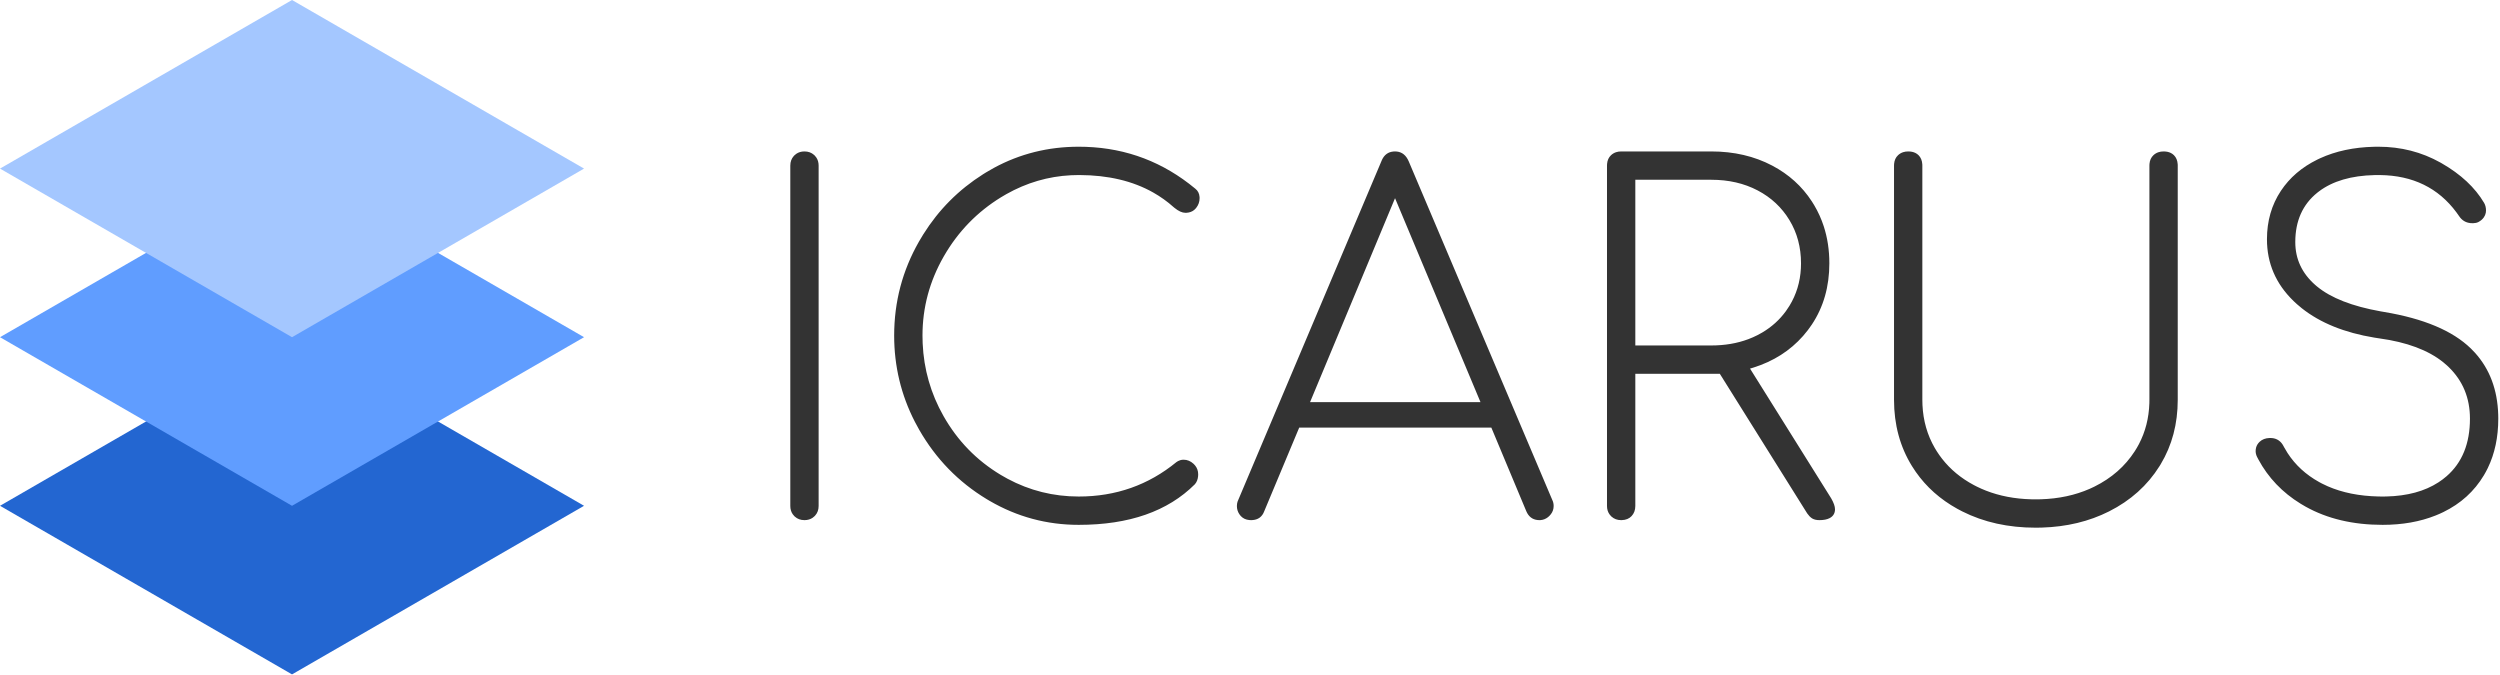
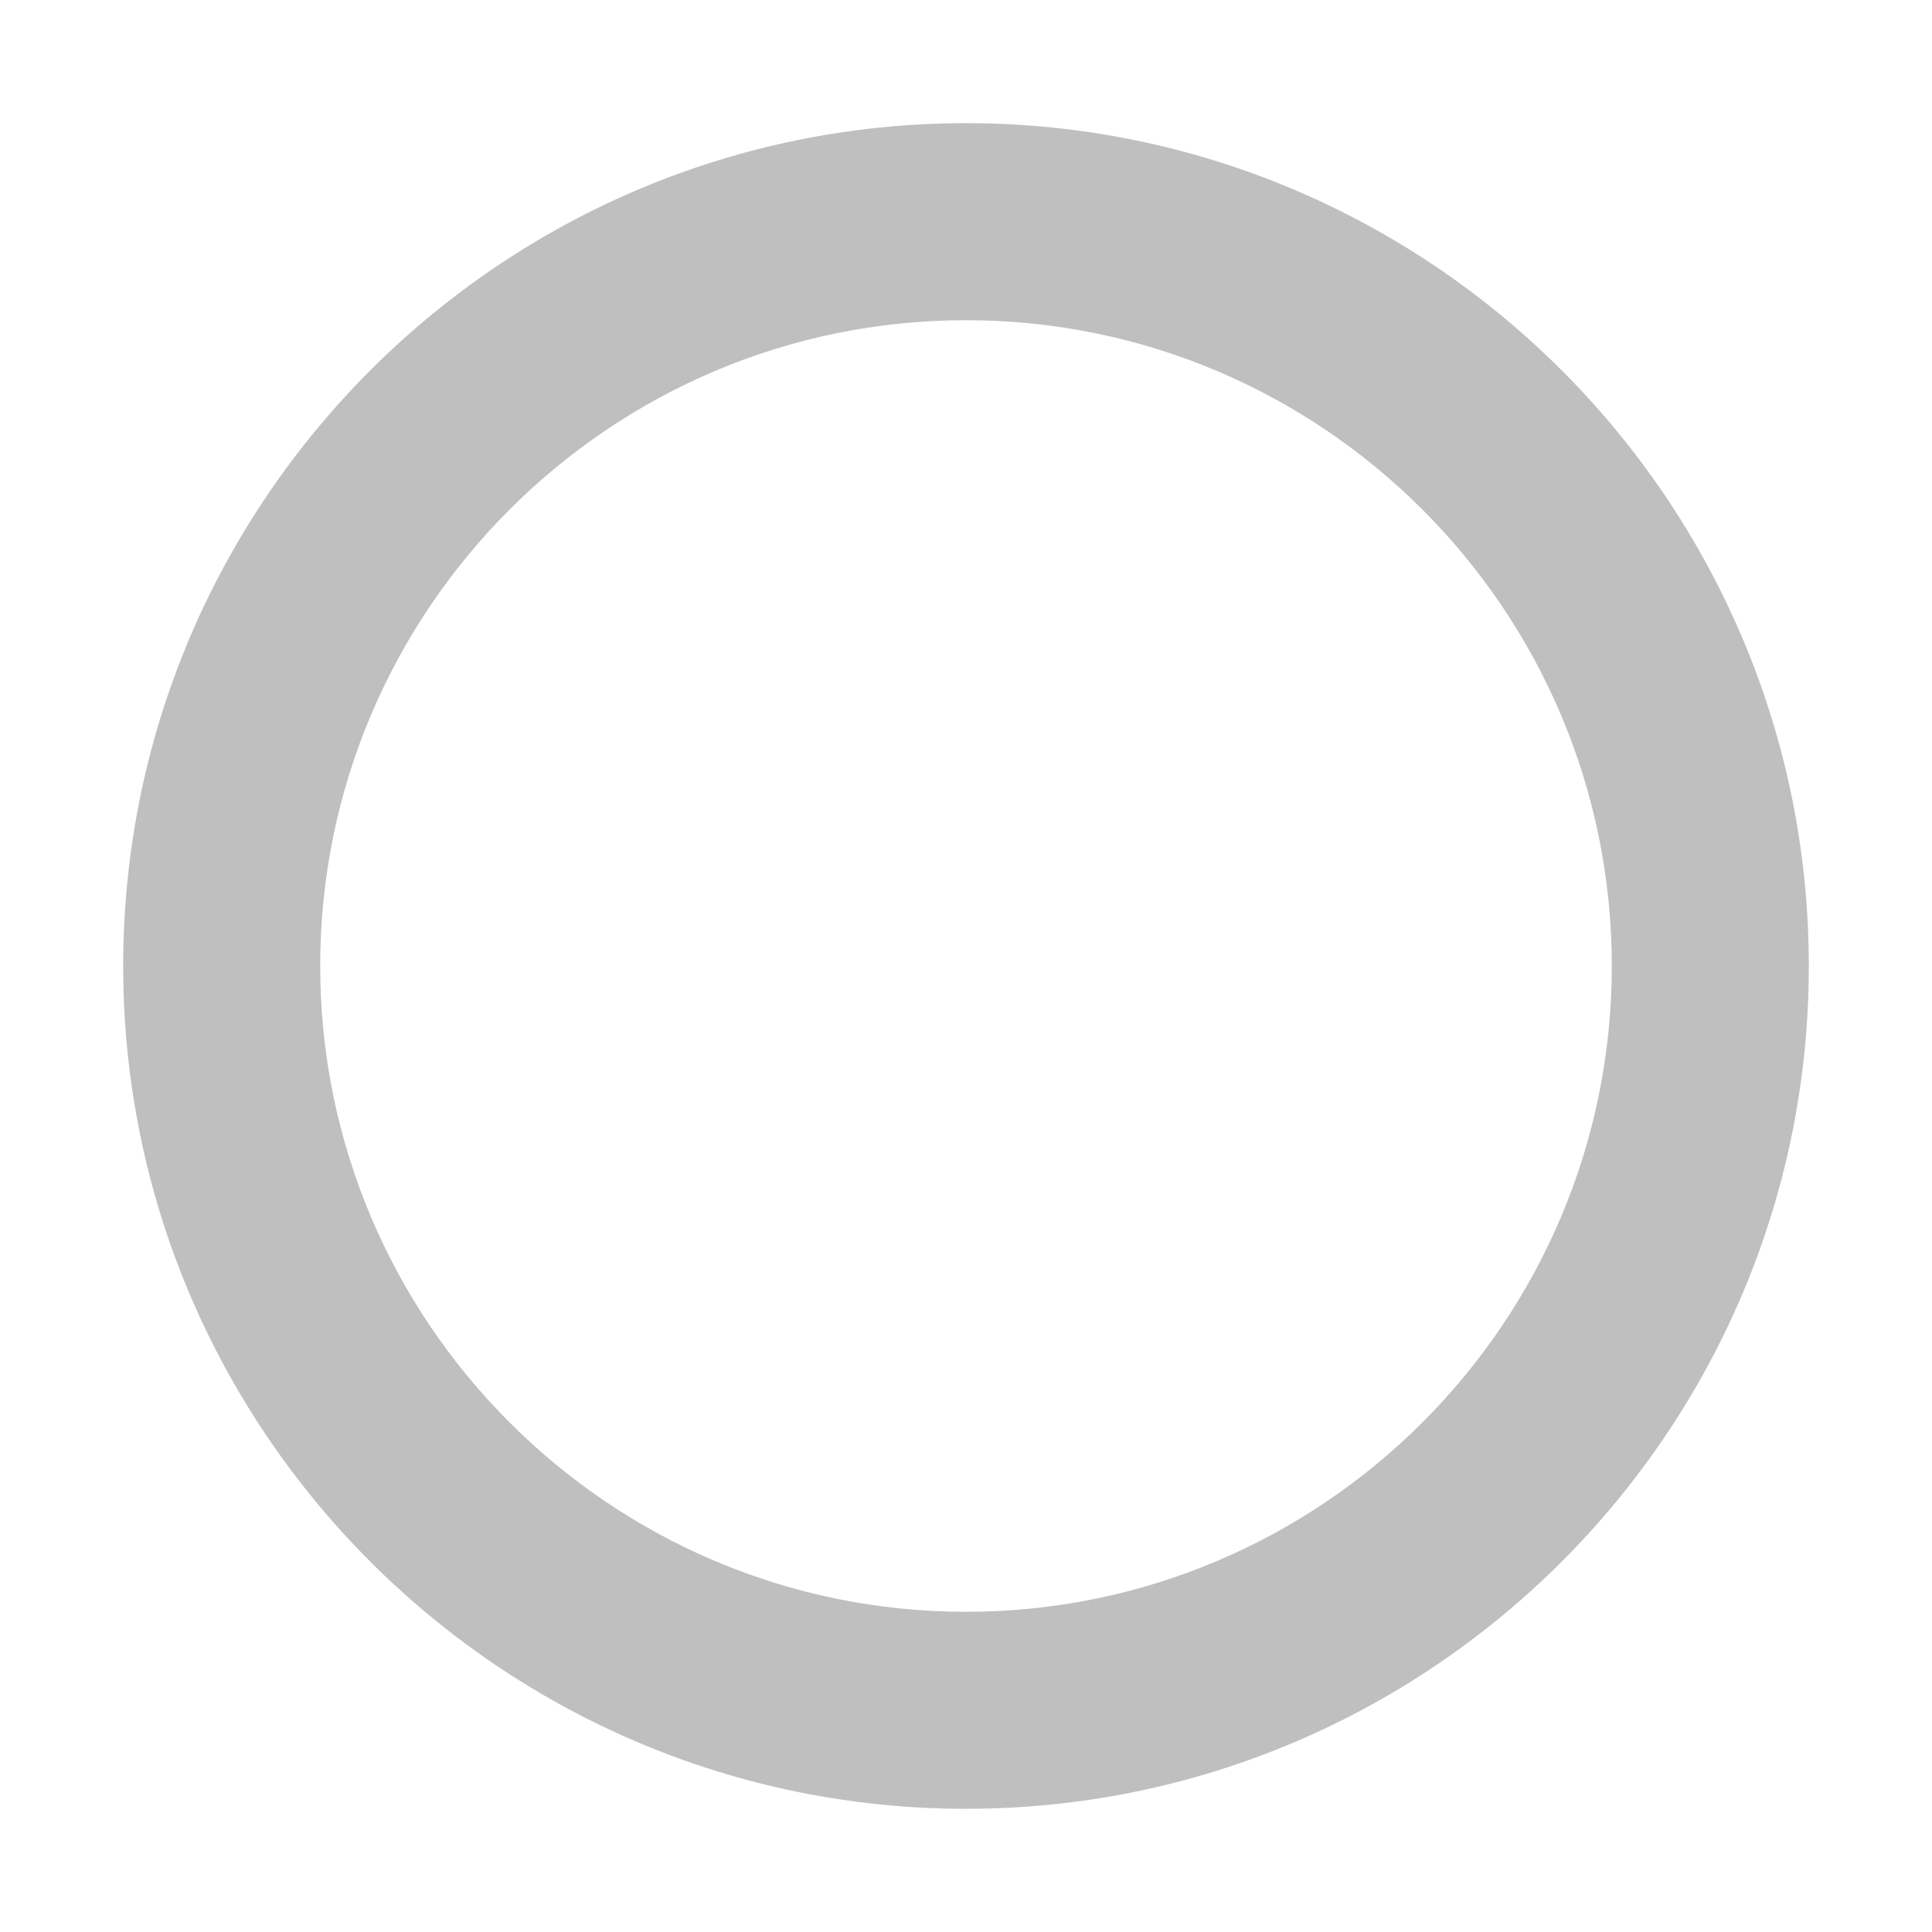
- <svg xmlns="http://www.w3.org/2000/svg" version="1.1" width="949" height="256" viewbox="0 0 949 256">
-   <path fill="#2366d1" d="M110.851 128L221.703 192L110.851 256L0 192Z" />
-   <path fill="#609dff" d="M110.851 64L221.703 128L110.851 192L0 128Z" />
-   <path fill="#a4c7ff" d="M110.851 0L221.703 64L110.851 128L0 64Z" />
-   <g transform="translate(300, 55.695), scale(0.7)" fill="#333">
-     <path d="M 613.888 10.24 L 613.888 137.216 A 60.705 60.705 0 0 0 613.954 140.055 Q 614.553 152.847 620.602 163.316 A 50.135 50.135 0 0 0 621.696 165.12 A 51.598 51.598 0 0 0 624.562 169.185 Q 631.357 177.897 641.762 183.449 A 63.11 63.11 0 0 0 643.456 184.32 A 61.649 61.649 0 0 0 648.369 186.492 Q 659.467 190.833 672.846 191.198 A 90.809 90.809 0 0 0 675.328 191.232 A 90.563 90.563 0 0 0 678.104 191.19 Q 692.78 190.74 704.7 185.489 A 61.259 61.259 0 0 0 707.2 184.32 Q 721.152 177.408 729.088 165.12 A 49.502 49.502 0 0 0 731.322 161.299 Q 736.63 151.203 736.997 139.036 A 60.335 60.335 0 0 0 737.024 137.216 L 737.024 10.24 A 10.857 10.857 0 0 1 737.062 9.315 Q 737.313 6.384 739.2 4.608 A 7.256 7.256 0 0 1 741.925 2.981 Q 743.196 2.56 744.704 2.56 Q 746.956 2.56 748.602 3.369 A 6.472 6.472 0 0 1 750.336 4.608 Q 752.167 6.439 752.361 9.499 A 11.729 11.729 0 0 1 752.384 10.24 L 752.384 137.216 Q 752.384 156.807 743.135 172.194 A 64.077 64.077 0 0 1 742.528 173.184 Q 732.672 188.928 715.136 197.76 Q 698.912 205.931 678.635 206.543 A 109.71 109.71 0 0 1 675.328 206.592 Q 653.056 206.592 635.52 197.76 A 77.835 77.835 0 0 1 632.828 196.338 Q 618.963 188.661 610.337 176.346 A 65.778 65.778 0 0 1 608.256 173.184 Q 598.528 157.44 598.528 137.216 L 598.528 10.24 A 10.857 10.857 0 0 1 598.566 9.315 Q 598.817 6.384 600.704 4.608 A 7.256 7.256 0 0 1 603.429 2.981 Q 604.7 2.56 606.208 2.56 Q 608.46 2.56 610.106 3.369 A 6.472 6.472 0 0 1 611.84 4.608 Q 613.671 6.439 613.865 9.499 A 11.729 11.729 0 0 1 613.888 10.24 Z M 895.488 8.96 A 69.507 69.507 0 0 0 894.88 8.615 Q 879.509 0 861.184 0 A 100.005 100.005 0 0 0 858.79 0.028 Q 842.342 0.422 829.568 6.272 A 61.75 61.75 0 0 0 828.078 6.979 Q 815.456 13.172 808.32 23.936 Q 800.768 35.328 800.768 50.176 Q 800.768 69.697 815.175 83.659 A 59.222 59.222 0 0 0 817.024 85.376 A 60.63 60.63 0 0 0 819.68 87.606 Q 834.727 99.526 859.059 103.529 A 133.91 133.91 0 0 0 861.696 103.936 Q 884.116 107.004 896.419 116.925 A 41.61 41.61 0 0 1 898.432 118.656 A 43.592 43.592 0 0 1 899.28 119.455 Q 910.848 130.653 910.848 147.456 Q 910.848 167.68 898.176 178.688 A 39.281 39.281 0 0 1 893.72 182.034 Q 882.522 189.266 865.531 189.672 A 85.481 85.481 0 0 1 863.488 189.696 A 102.18 102.18 0 0 1 861.3 189.673 Q 845.567 189.336 833.654 184.112 A 55.097 55.097 0 0 1 830.592 182.656 A 56.619 56.619 0 0 1 829.066 181.842 Q 818.274 175.871 811.94 166.114 A 47.528 47.528 0 0 1 809.984 162.816 A 12.115 12.115 0 0 0 809.808 162.46 Q 807.734 158.428 803.571 158.002 A 9.942 9.942 0 0 0 802.56 157.952 A 12.194 12.194 0 0 0 802.217 157.957 Q 798.871 158.051 796.8 160 A 7.449 7.449 0 0 0 796.119 160.731 Q 794.934 162.191 794.688 164.094 A 8.003 8.003 0 0 0 794.624 165.12 A 6.218 6.218 0 0 0 794.708 166.137 Q 794.803 166.708 795.004 167.28 A 7.895 7.895 0 0 0 795.392 168.192 A 65.044 65.044 0 0 0 796.099 169.546 Q 804.091 184.419 819.055 193.615 A 74.4 74.4 0 0 0 821.76 195.2 Q 839.424 205.056 863.488 205.056 Q 879.548 205.056 892.299 199.951 A 62.036 62.036 0 0 0 896.384 198.144 Q 910.592 191.232 918.4 178.176 A 51.186 51.186 0 0 0 920.533 174.225 Q 926.208 162.515 926.208 147.456 A 72.811 72.811 0 0 0 926.178 145.354 Q 925.592 125.061 913.589 111.755 A 49.8 49.8 0 0 0 911.36 109.44 Q 896.512 94.976 864.256 89.6 A 157.882 157.882 0 0 1 862.446 89.288 Q 839.242 85.142 827.904 75.776 A 41.218 41.218 0 0 1 826.977 74.987 Q 816.128 65.472 816.128 51.712 A 49.293 49.293 0 0 1 816.128 51.578 Q 816.175 34.522 828.032 24.96 A 35.234 35.234 0 0 1 828.891 24.289 Q 840.118 15.794 859.213 15.381 A 91.194 91.194 0 0 1 861.184 15.36 A 73.044 73.044 0 0 1 862.037 15.365 Q 888.747 15.677 903.514 35.593 A 59.37 59.37 0 0 1 904.96 37.632 Q 907.22 41.022 911.076 41.419 A 10.261 10.261 0 0 0 912.128 41.472 A 14.543 14.543 0 0 0 912.743 41.459 Q 914.336 41.392 915.2 40.96 A 10.655 10.655 0 0 0 915.336 40.891 Q 916.348 40.366 917.135 39.681 A 7.607 7.607 0 0 0 918.4 38.272 Q 919.197 37.122 919.442 35.787 A 6.761 6.761 0 0 0 919.552 34.56 Q 919.552 32.256 918.528 30.464 Q 911.104 17.92 895.488 8.96 Z M 160.311 0.068 A 110.648 110.648 0 0 0 156.416 0 Q 131.565 0 110.402 11.483 A 99.343 99.343 0 0 0 106.112 13.952 A 109.009 109.009 0 0 0 104.543 14.926 Q 84.677 27.489 72.14 47.479 A 111.393 111.393 0 0 0 69.76 51.456 Q 56.32 75.008 56.32 102.4 Q 56.32 127.331 67.56 149.187 A 107.592 107.592 0 0 0 69.888 153.472 Q 83.456 177.152 106.496 191.104 A 103.444 103.444 0 0 0 108.082 192.045 Q 130.459 205.056 156.416 205.056 Q 197.376 205.056 219.392 183.04 Q 220.918 181.296 221.145 178.624 A 11.364 11.364 0 0 0 221.184 177.664 Q 221.184 174.906 219.514 172.852 A 8.614 8.614 0 0 0 218.752 172.032 A 10.501 10.501 0 0 0 218.638 171.925 Q 216.248 169.728 213.248 169.728 A 6.244 6.244 0 0 0 211.549 169.961 Q 210.906 170.141 210.291 170.463 A 7.508 7.508 0 0 0 209.408 171.008 Q 186.624 189.696 156.416 189.696 Q 135.765 189.696 117.743 180.022 A 87.237 87.237 0 0 1 114.048 177.92 Q 94.464 166.144 83.072 146.048 Q 72.704 127.758 71.772 106.604 A 95.549 95.549 0 0 1 71.68 102.4 Q 71.68 79.616 83.2 59.52 A 97.348 97.348 0 0 1 83.35 59.26 Q 94.847 39.346 114.304 27.392 A 88.056 88.056 0 0 1 117.155 25.713 Q 133.663 16.406 152.218 15.466 A 82.911 82.911 0 0 1 156.416 15.36 A 117.212 117.212 0 0 1 156.817 15.361 Q 180.184 15.441 196.829 24.848 A 63.01 63.01 0 0 1 207.872 32.768 A 23.034 23.034 0 0 0 208.339 33.158 Q 211.641 35.84 214.272 35.84 A 9.974 9.974 0 0 0 214.911 35.82 Q 217.343 35.664 219.009 34.296 A 6.873 6.873 0 0 0 219.904 33.408 A 9.994 9.994 0 0 0 220.133 33.126 Q 221.952 30.799 221.952 27.904 A 8.988 8.988 0 0 0 221.929 27.259 Q 221.724 24.398 219.648 22.784 A 110.881 110.881 0 0 0 219.543 22.697 Q 193.686 1.244 160.311 0.068 Z M 551.168 198.4 L 504.064 123.136 L 499.456 123.136 L 458.24 123.136 L 458.24 194.816 Q 458.24 198.144 456.192 200.32 Q 454.232 202.403 450.865 202.492 A 11.487 11.487 0 0 1 450.56 202.496 Q 447.452 202.496 445.349 200.598 A 7.871 7.871 0 0 1 445.056 200.32 A 7.525 7.525 0 0 1 444.182 199.275 Q 442.889 197.403 442.88 194.85 A 10.179 10.179 0 0 1 442.88 194.816 L 442.88 10.24 A 10.857 10.857 0 0 1 442.918 9.315 Q 443.169 6.384 445.056 4.608 A 7.256 7.256 0 0 1 447.781 2.981 Q 449.052 2.56 450.56 2.56 L 499.456 2.56 Q 517.888 2.56 532.48 10.24 Q 545.954 17.332 553.971 29.662 A 58.968 58.968 0 0 1 555.264 31.744 A 56.737 56.737 0 0 1 560.414 43.13 Q 563.456 52.468 563.456 63.232 Q 563.456 82.2 553.946 96.465 A 56.692 56.692 0 0 1 551.808 99.456 A 58.849 58.849 0 0 1 549.212 102.618 Q 538.621 114.637 522.253 119.779 A 72.195 72.195 0 0 1 520.448 120.32 L 564.48 190.72 Q 566.528 194.304 566.528 196.608 A 6.599 6.599 0 0 1 566.478 197.436 Q 566.253 199.208 565.035 200.395 A 5.625 5.625 0 0 1 564.352 200.96 A 6.473 6.473 0 0 1 563.547 201.443 Q 561.472 202.496 558.08 202.496 Q 555.751 202.496 554.27 201.649 A 4.911 4.911 0 0 1 553.984 201.472 Q 552.654 200.585 551.515 198.93 A 14.447 14.447 0 0 1 551.168 198.4 Z M 399.104 197.632 L 380.16 152.32 L 275.968 152.32 L 257.024 197.632 Q 255.324 202.248 250.396 202.483 A 11.297 11.297 0 0 1 249.856 202.496 A 10.258 10.258 0 0 1 248.931 202.455 Q 246.143 202.203 244.4 200.383 A 6.997 6.997 0 0 1 244.224 200.192 A 8.678 8.678 0 0 1 243.477 199.224 Q 242.176 197.264 242.176 194.816 A 7.805 7.805 0 0 1 242.282 193.521 A 7.181 7.181 0 0 1 242.944 191.488 L 320.512 7.936 A 12.196 12.196 0 0 1 320.852 7.129 Q 322.805 2.936 327.14 2.591 A 10.038 10.038 0 0 1 327.936 2.56 A 9.004 9.004 0 0 1 328.947 2.615 Q 333.29 3.106 335.36 7.936 L 413.184 191.488 Q 413.952 193.024 413.952 194.816 A 7.64 7.64 0 0 1 413.846 196.101 Q 413.457 198.383 411.648 200.192 A 9.044 9.044 0 0 1 410.871 200.886 Q 409.083 202.303 406.879 202.473 A 7.908 7.908 0 0 1 406.272 202.496 A 9.93 9.93 0 0 1 405.339 202.453 Q 400.96 202.04 399.104 197.632 Z M 15.36 10.24 L 15.36 194.816 Q 15.36 197.924 13.462 200.027 A 7.871 7.871 0 0 1 13.184 200.32 A 7.525 7.525 0 0 1 12.139 201.194 Q 10.267 202.487 7.714 202.496 A 10.179 10.179 0 0 1 7.68 202.496 Q 4.572 202.496 2.469 200.598 A 7.871 7.871 0 0 1 2.176 200.32 A 7.525 7.525 0 0 1 1.302 199.275 Q 0.009 197.403 0 194.85 A 10.179 10.179 0 0 1 0 194.816 L 0 10.24 Q 0 7.132 1.898 5.029 A 7.871 7.871 0 0 1 2.176 4.736 A 7.525 7.525 0 0 1 3.221 3.862 Q 5.093 2.569 7.646 2.56 A 10.179 10.179 0 0 1 7.68 2.56 Q 10.788 2.56 12.891 4.458 A 7.871 7.871 0 0 1 13.184 4.736 A 7.525 7.525 0 0 1 14.058 5.781 Q 15.351 7.653 15.36 10.206 A 10.179 10.179 0 0 1 15.36 10.24 Z M 281.856 138.496 L 374.272 138.496 L 327.936 27.904 L 281.856 138.496 Z M 458.24 107.776 L 499.456 107.776 Q 510.418 107.776 519.519 104.362 A 48.175 48.175 0 0 0 524.544 102.144 A 47.471 47.471 0 0 0 527.059 100.761 Q 534.75 96.219 539.878 89.183 A 43.678 43.678 0 0 0 541.824 86.272 Q 547.436 77.109 548.027 65.896 A 50.673 50.673 0 0 0 548.096 63.232 Q 548.096 50.176 541.824 39.808 Q 535.552 29.44 524.544 23.68 Q 513.536 17.92 499.456 17.92 L 458.24 17.92 L 458.24 107.776 Z" vector-effect="non-scaling-stroke" />
-   </g>
+ <svg xmlns="http://www.w3.org/2000/svg" t="1606542208075" class="icon" viewBox="0 0 1024 1024" version="1.1" p-id="7677" width="200" height="200">
+   <path d="M512.005 958.709C265.683 958.709 65.29 758.317 65.29 511.994c0-246.311 200.393-446.704 446.715-446.704 246.311 0 446.704 200.393 446.704 446.704C958.709 758.317 758.317 958.709 512.005 958.709zM512.005 169.716c-188.739 0-342.29 153.545-342.29 342.278 0 188.739 153.551 342.29 342.29 342.29 188.733 0 342.279-153.551 342.279-342.29C854.284 323.261 700.739 169.716 512.005 169.716z" p-id="7678" fill="#bfbfbf" />
</svg>
